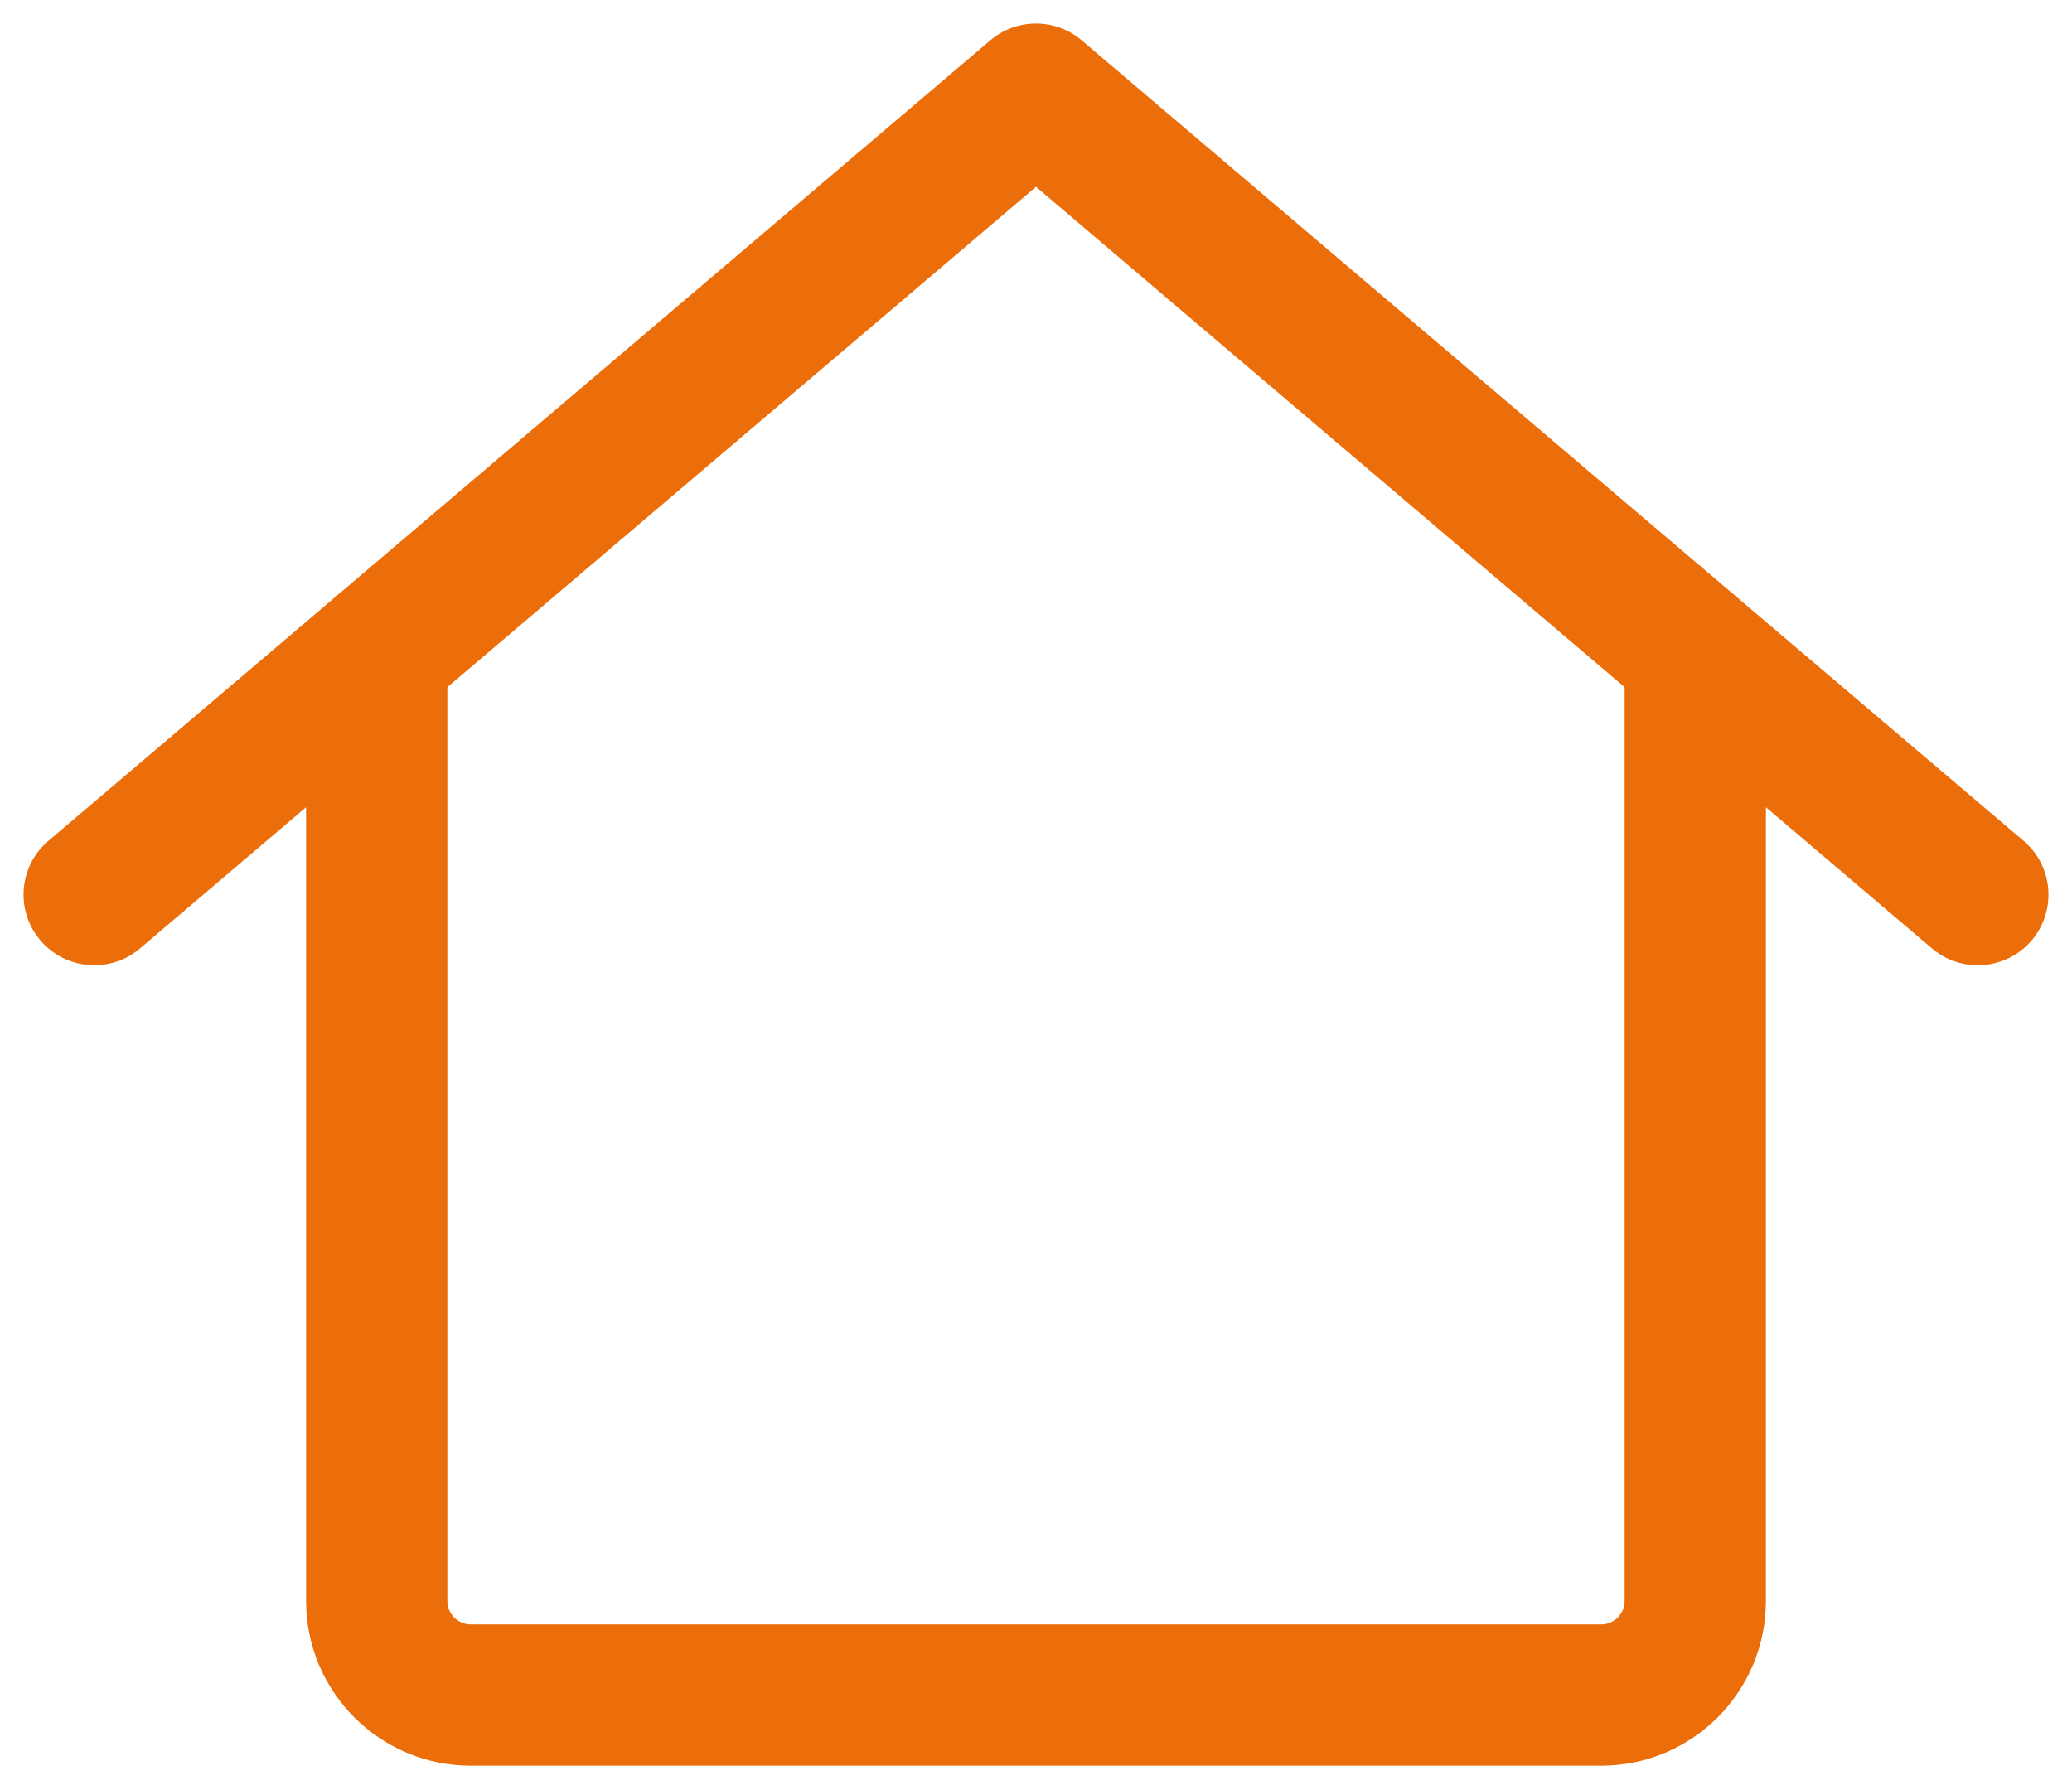
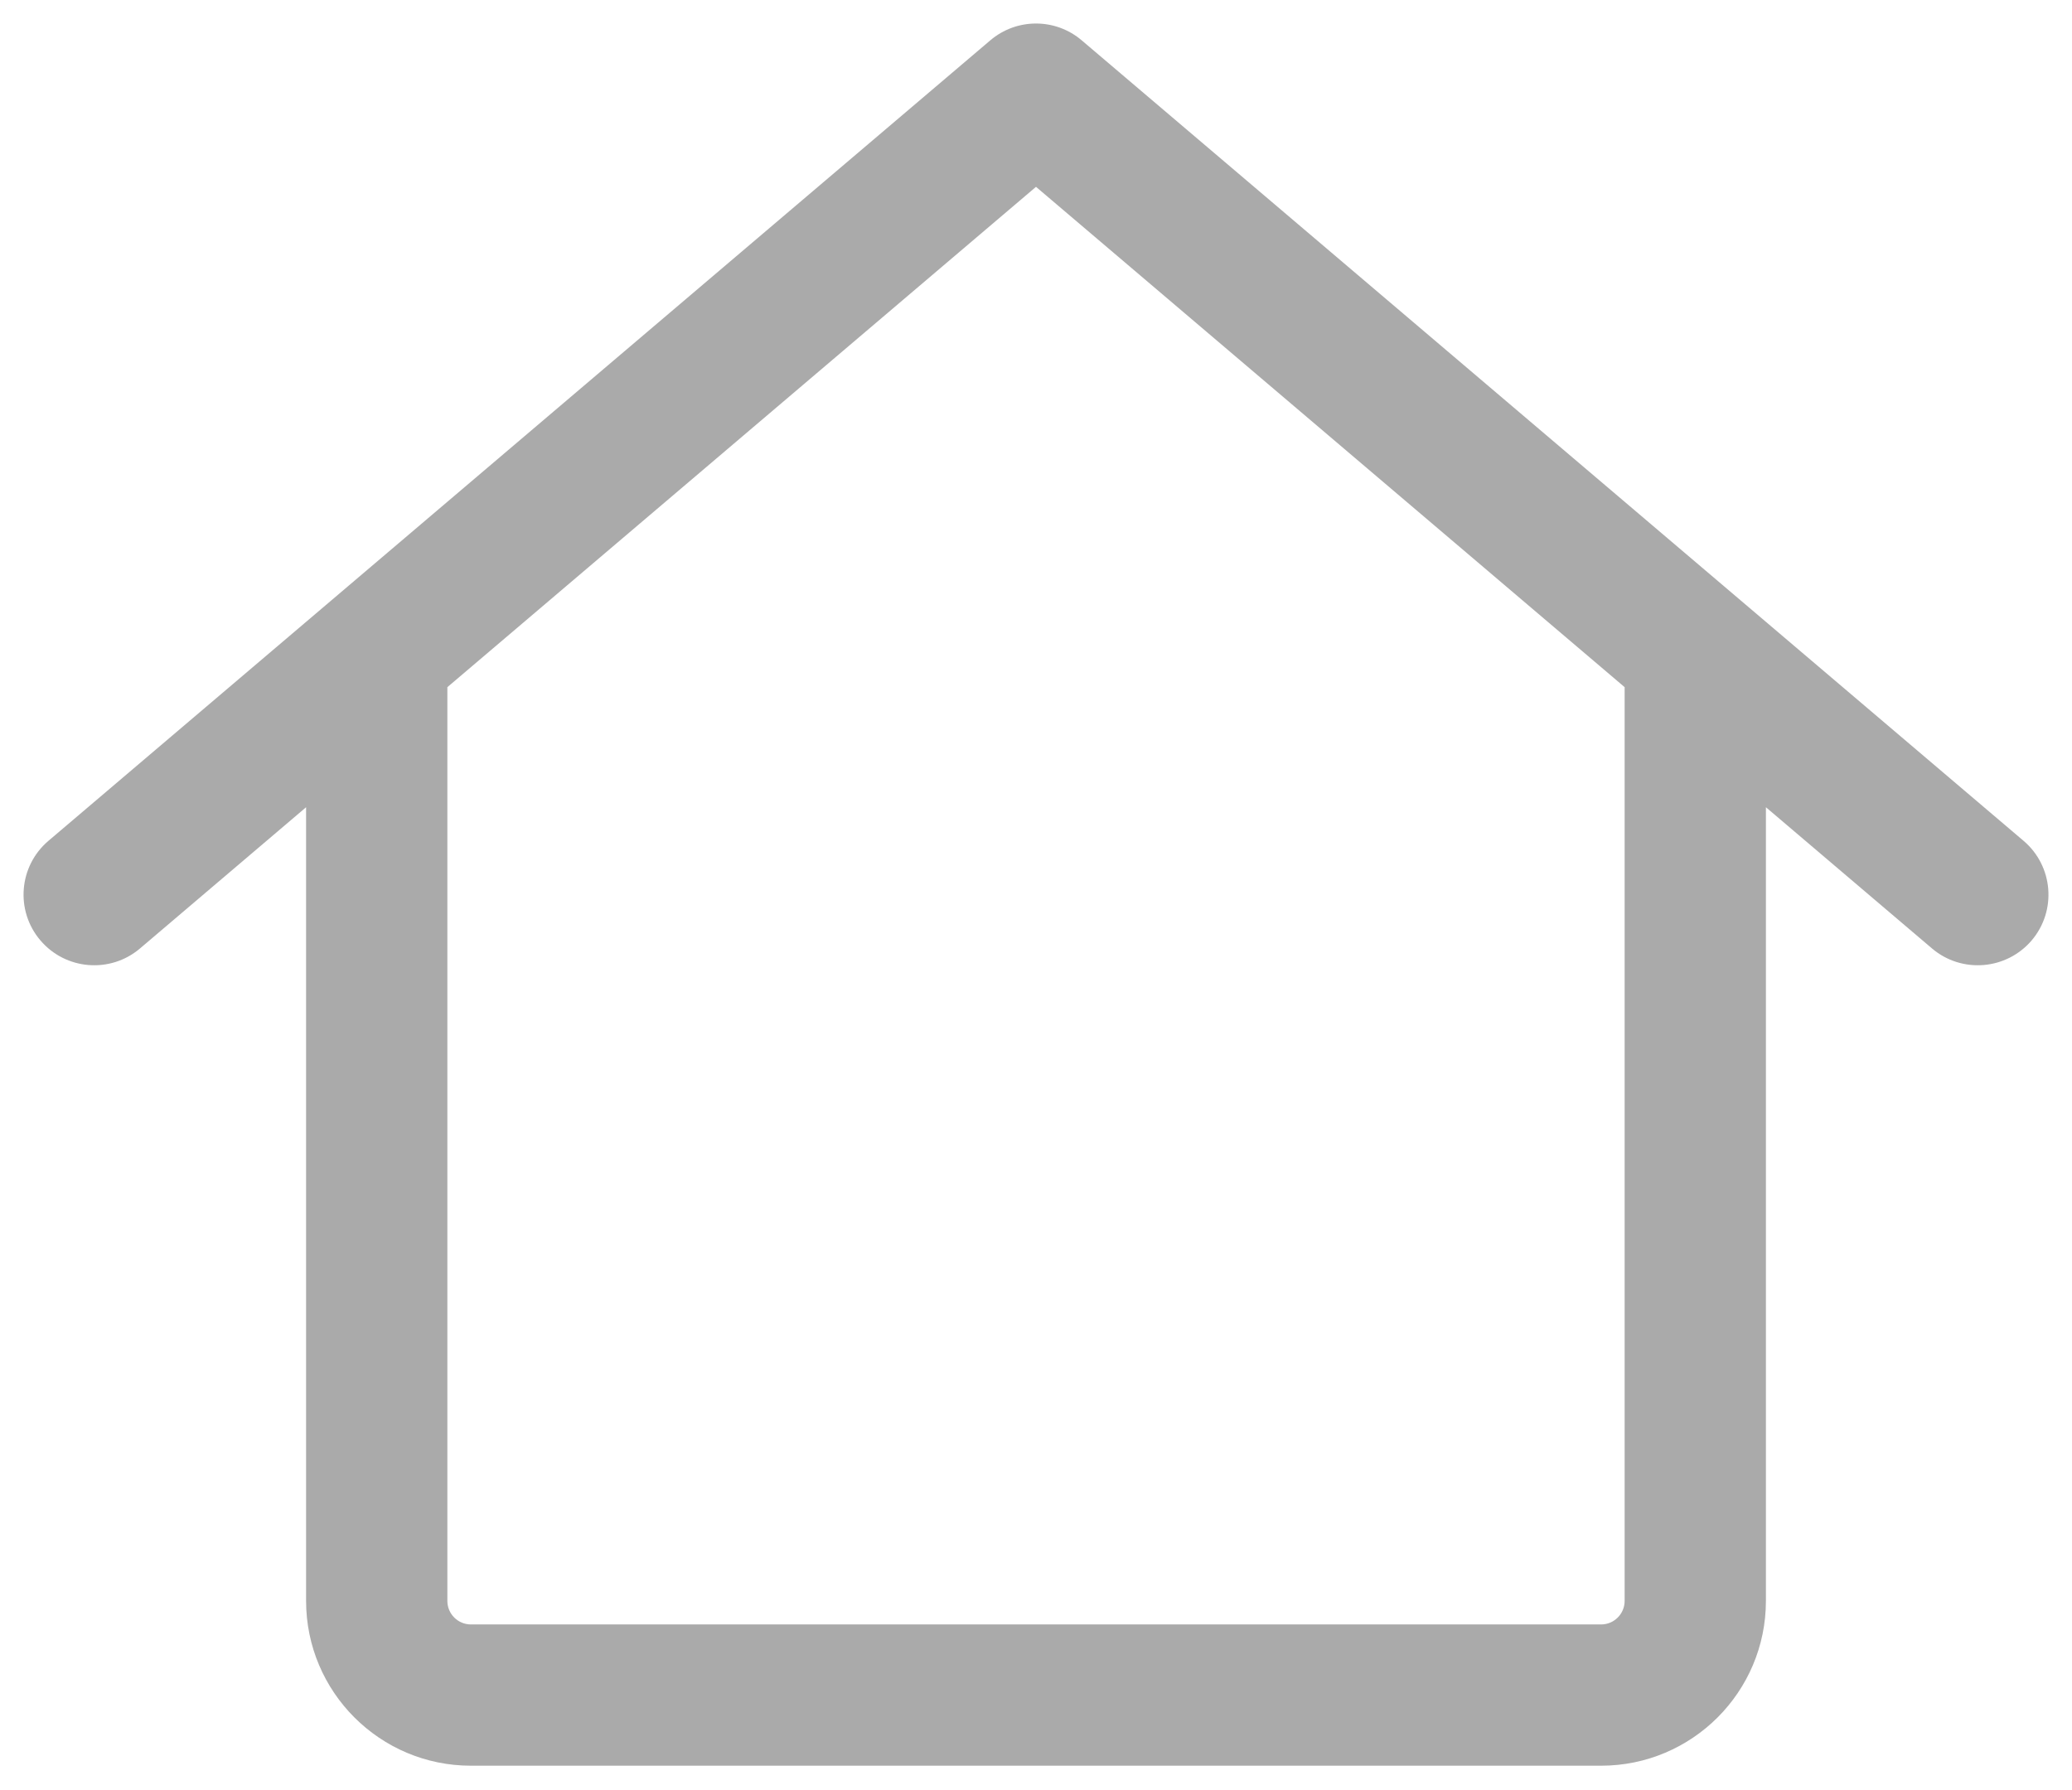
<svg xmlns="http://www.w3.org/2000/svg" width="22" height="19" viewBox="0 0 22 19" fill="none">
-   <path fill-rule="evenodd" clip-rule="evenodd" d="M11.486 0.429C11.206 0.19 10.794 0.19 10.514 0.429L3.514 6.379C3.514 6.379 3.514 6.379 3.514 6.379L0.514 8.929C0.199 9.197 0.16 9.67 0.429 9.986C0.697 10.301 1.17 10.34 1.486 10.072L3.25 8.572V17C3.25 17.966 4.034 18.75 5 18.75H17C17.966 18.75 18.75 17.966 18.75 17V8.572L20.514 10.072C20.83 10.34 21.303 10.301 21.572 9.986C21.84 9.67 21.801 9.197 21.486 8.929L18.486 6.379L11.486 0.429ZM17.25 7.297L11 1.984L4.75 7.297V17C4.75 17.138 4.862 17.25 5 17.25H17C17.138 17.25 17.25 17.138 17.25 17V7.297Z" fill="#EB6E0A" />
+   <path fill-rule="evenodd" clip-rule="evenodd" d="M11.486 0.429C11.206 0.19 10.794 0.19 10.514 0.429L3.514 6.379C3.514 6.379 3.514 6.379 3.514 6.379L0.514 8.929C0.199 9.197 0.16 9.67 0.429 9.986C0.697 10.301 1.17 10.34 1.486 10.072L3.25 8.572V17C3.25 17.966 4.034 18.75 5 18.75H17C17.966 18.75 18.75 17.966 18.75 17V8.572L20.514 10.072C20.83 10.34 21.303 10.301 21.572 9.986C21.84 9.67 21.801 9.197 21.486 8.929L18.486 6.379L11.486 0.429ZM17.25 7.297L11 1.984L4.75 7.297V17C4.75 17.138 4.862 17.25 5 17.25H17C17.138 17.25 17.25 17.138 17.25 17V7.297Z" fill="#AAAAAA" />
</svg>
